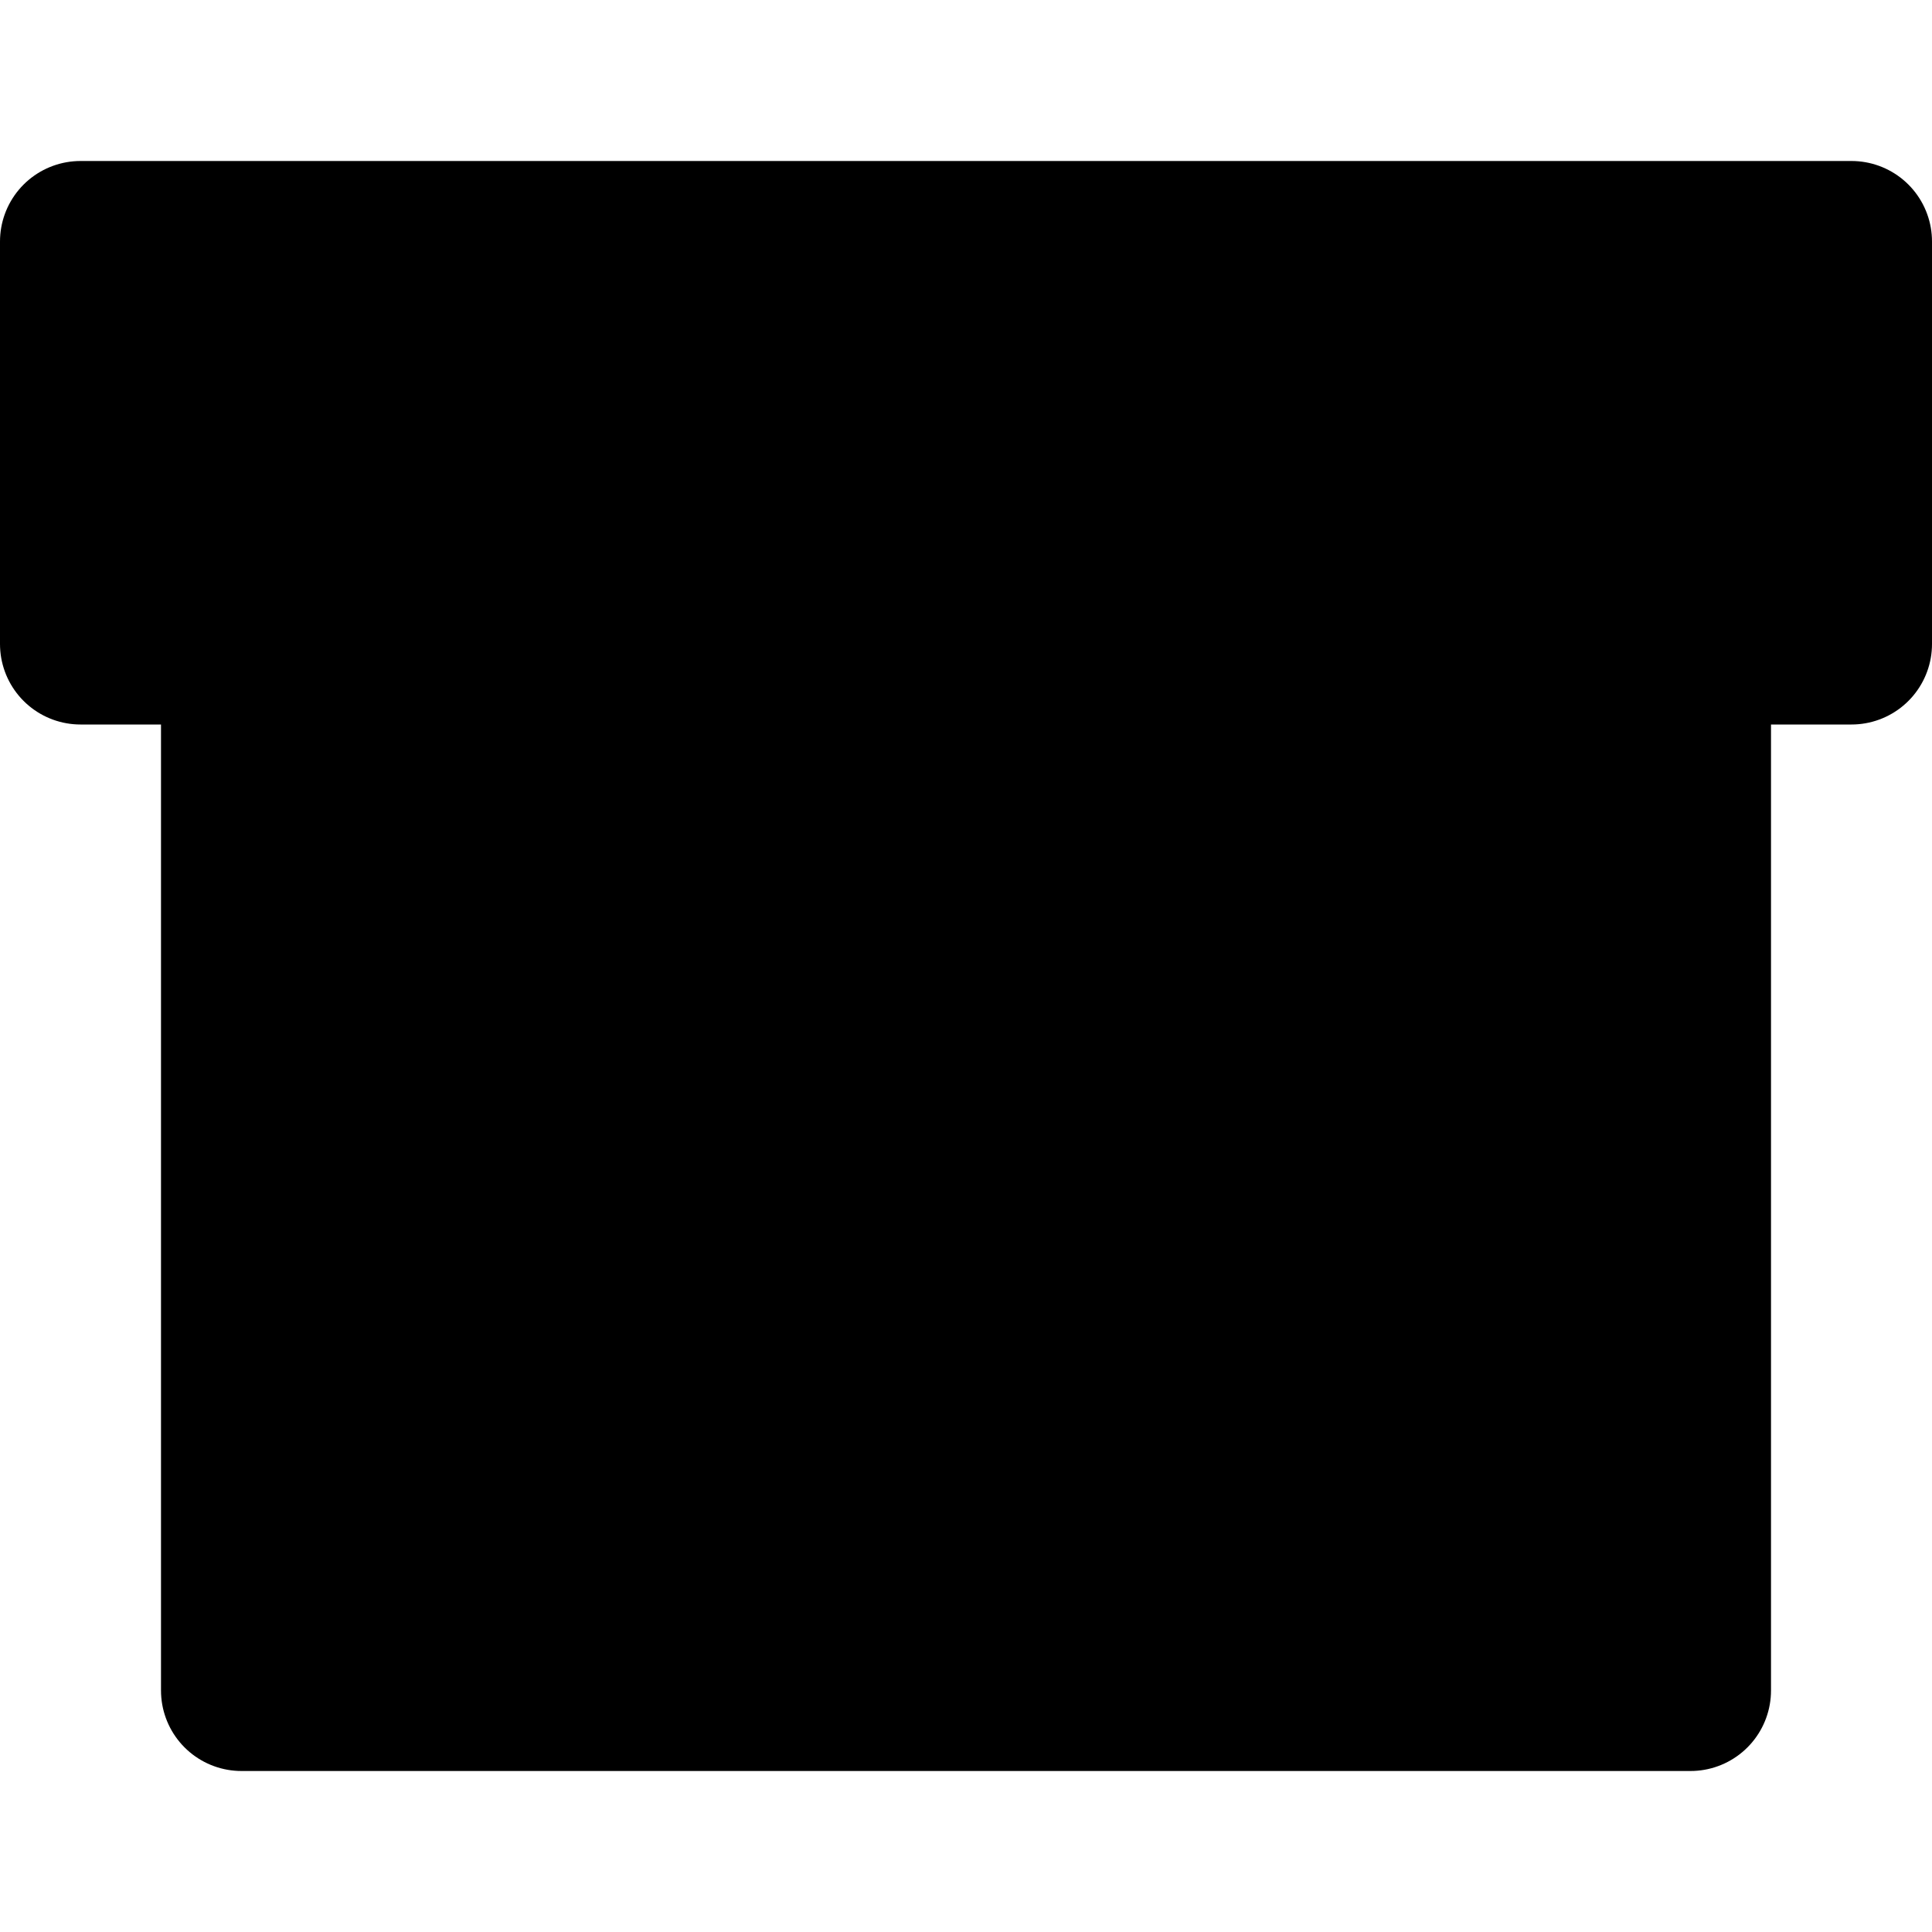
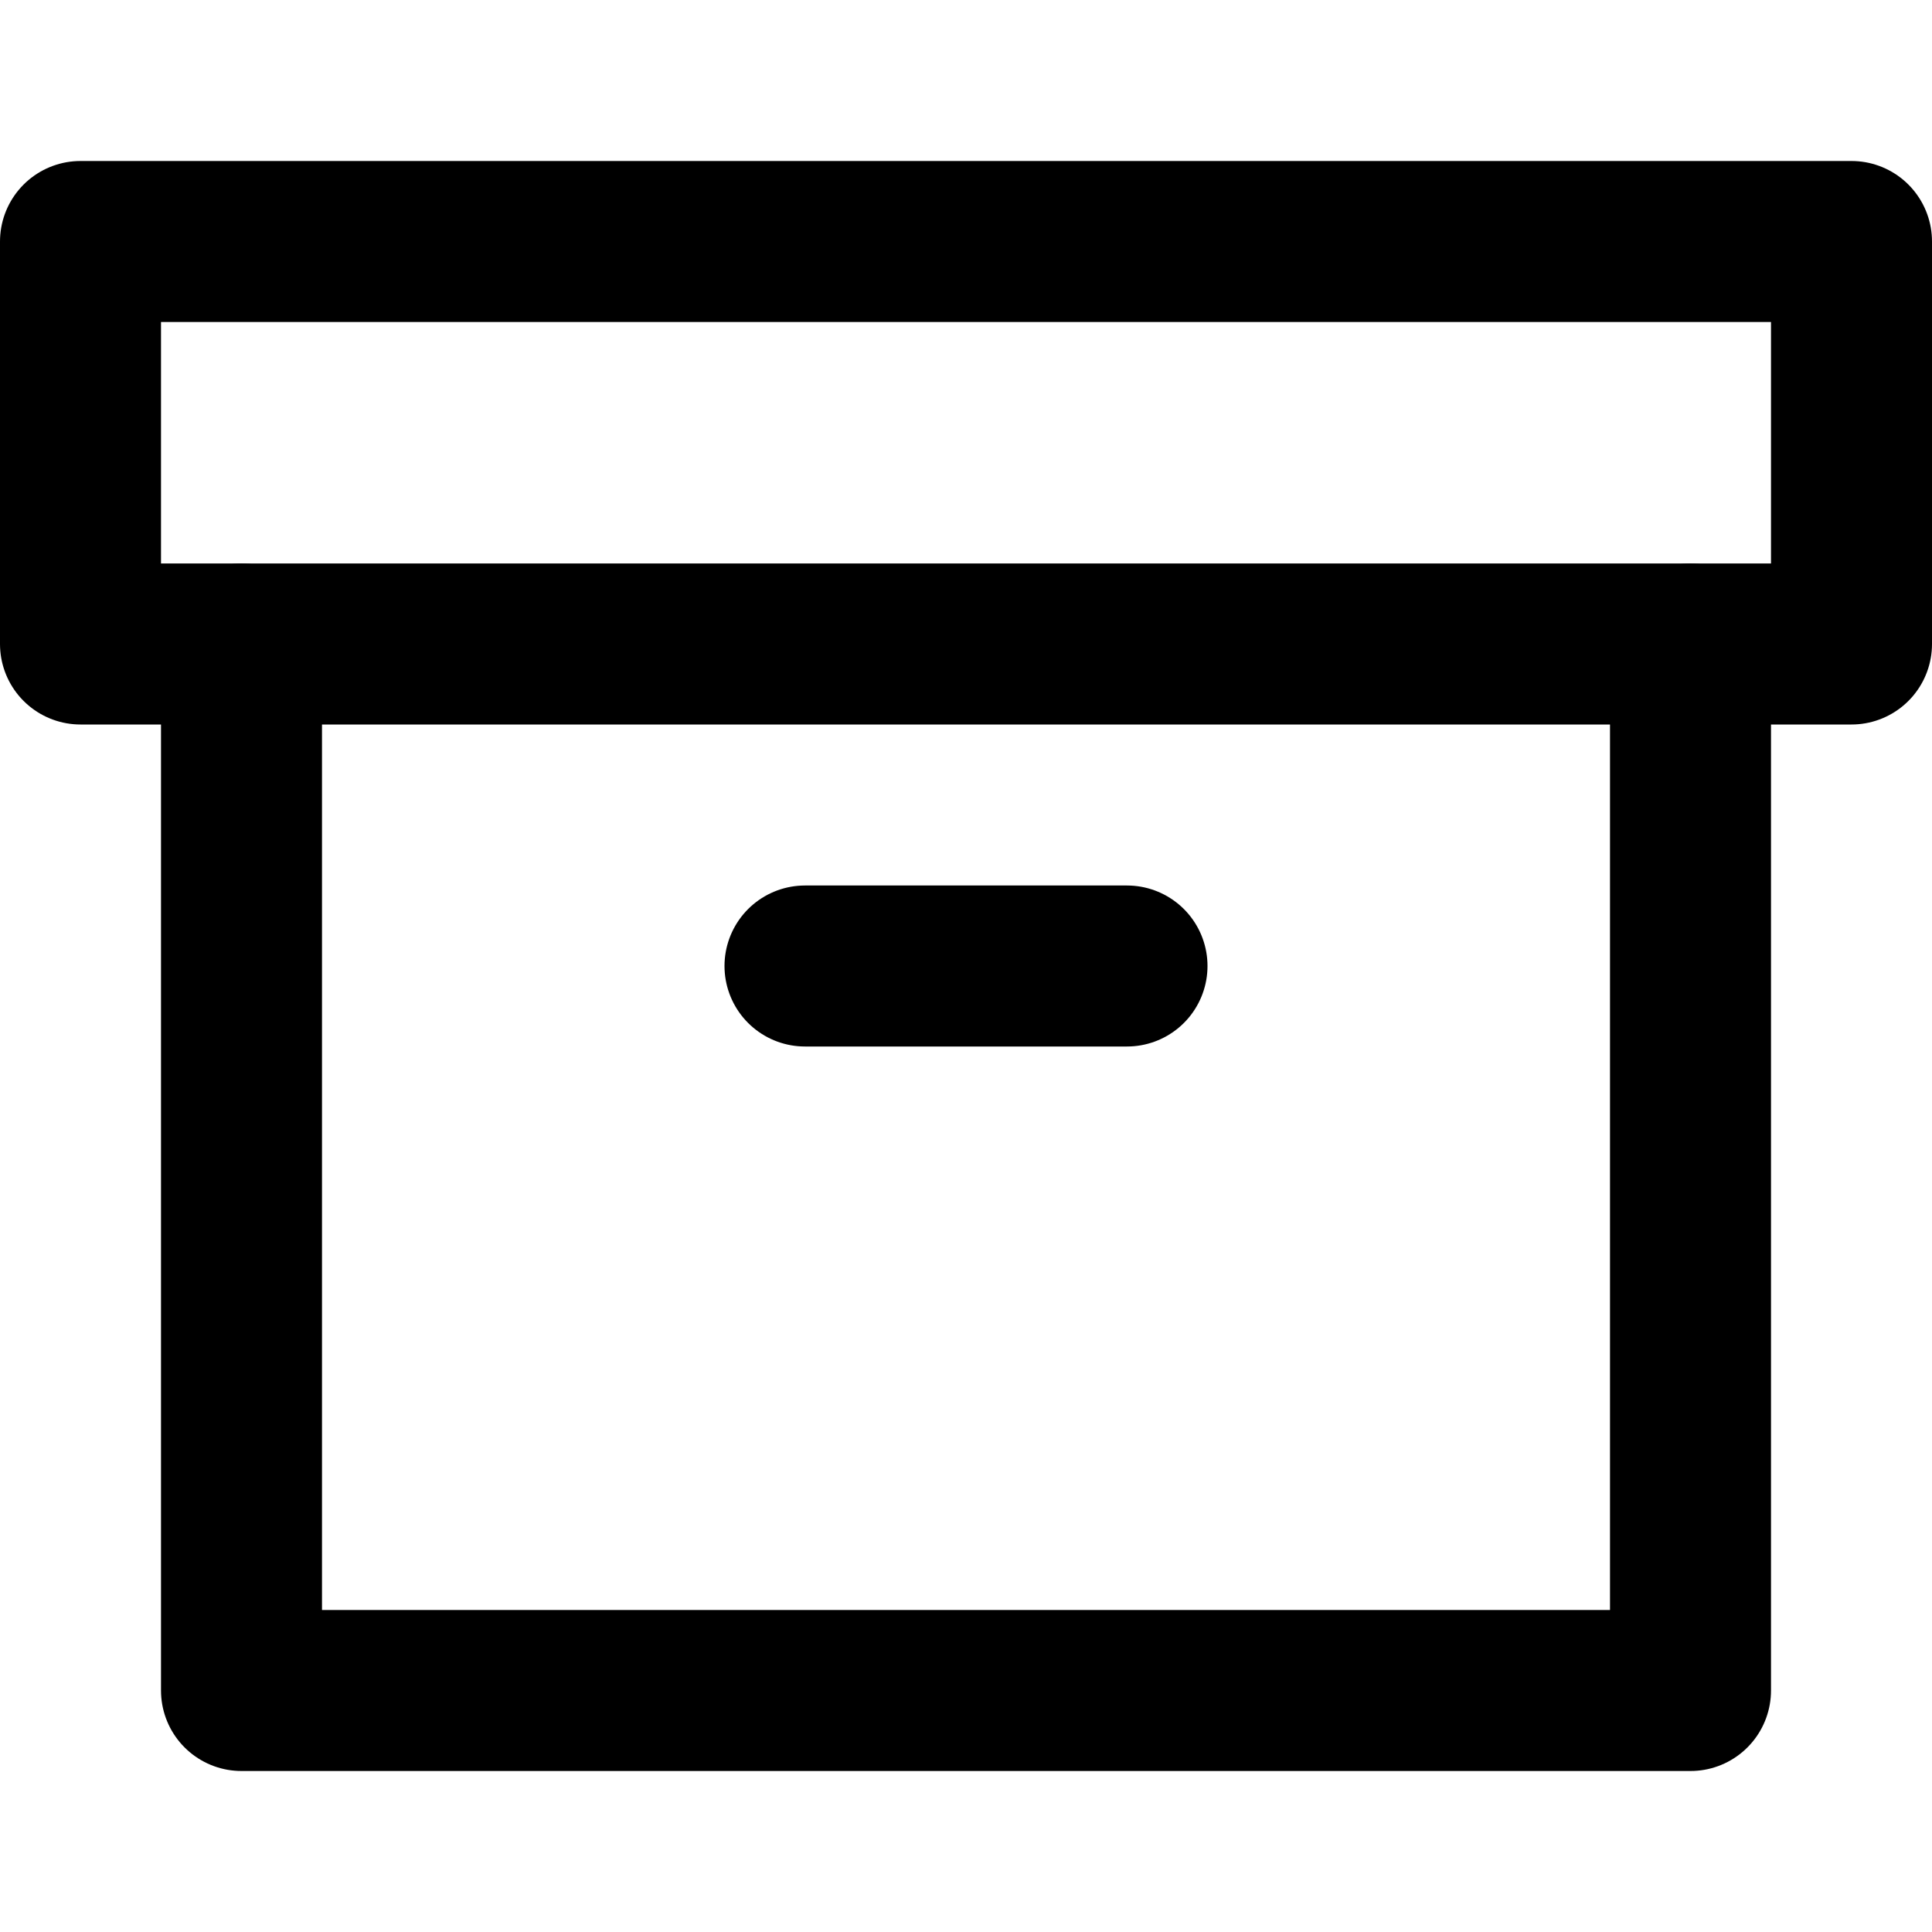
- <svg xmlns="http://www.w3.org/2000/svg" viewBox="0 0 24 24" fill="currentColor" stroke="currentColor" stroke-width="2" stroke-linecap="round" stroke-linejoin="round" class="feather feather-archive" id="use-href-target">
+ <svg xmlns="http://www.w3.org/2000/svg" width="24" height="24" viewBox="0 0 24 24" fill="none" stroke="currentColor" stroke-width="2" stroke-linecap="round" stroke-linejoin="round" class="feather feather-archive">
  <polyline points="21 8 21 21 3 21 3 8" />
  <rect x="1" y="3" width="22" height="5" />
  <line x1="10" y1="12" x2="14" y2="12" />
</svg>
